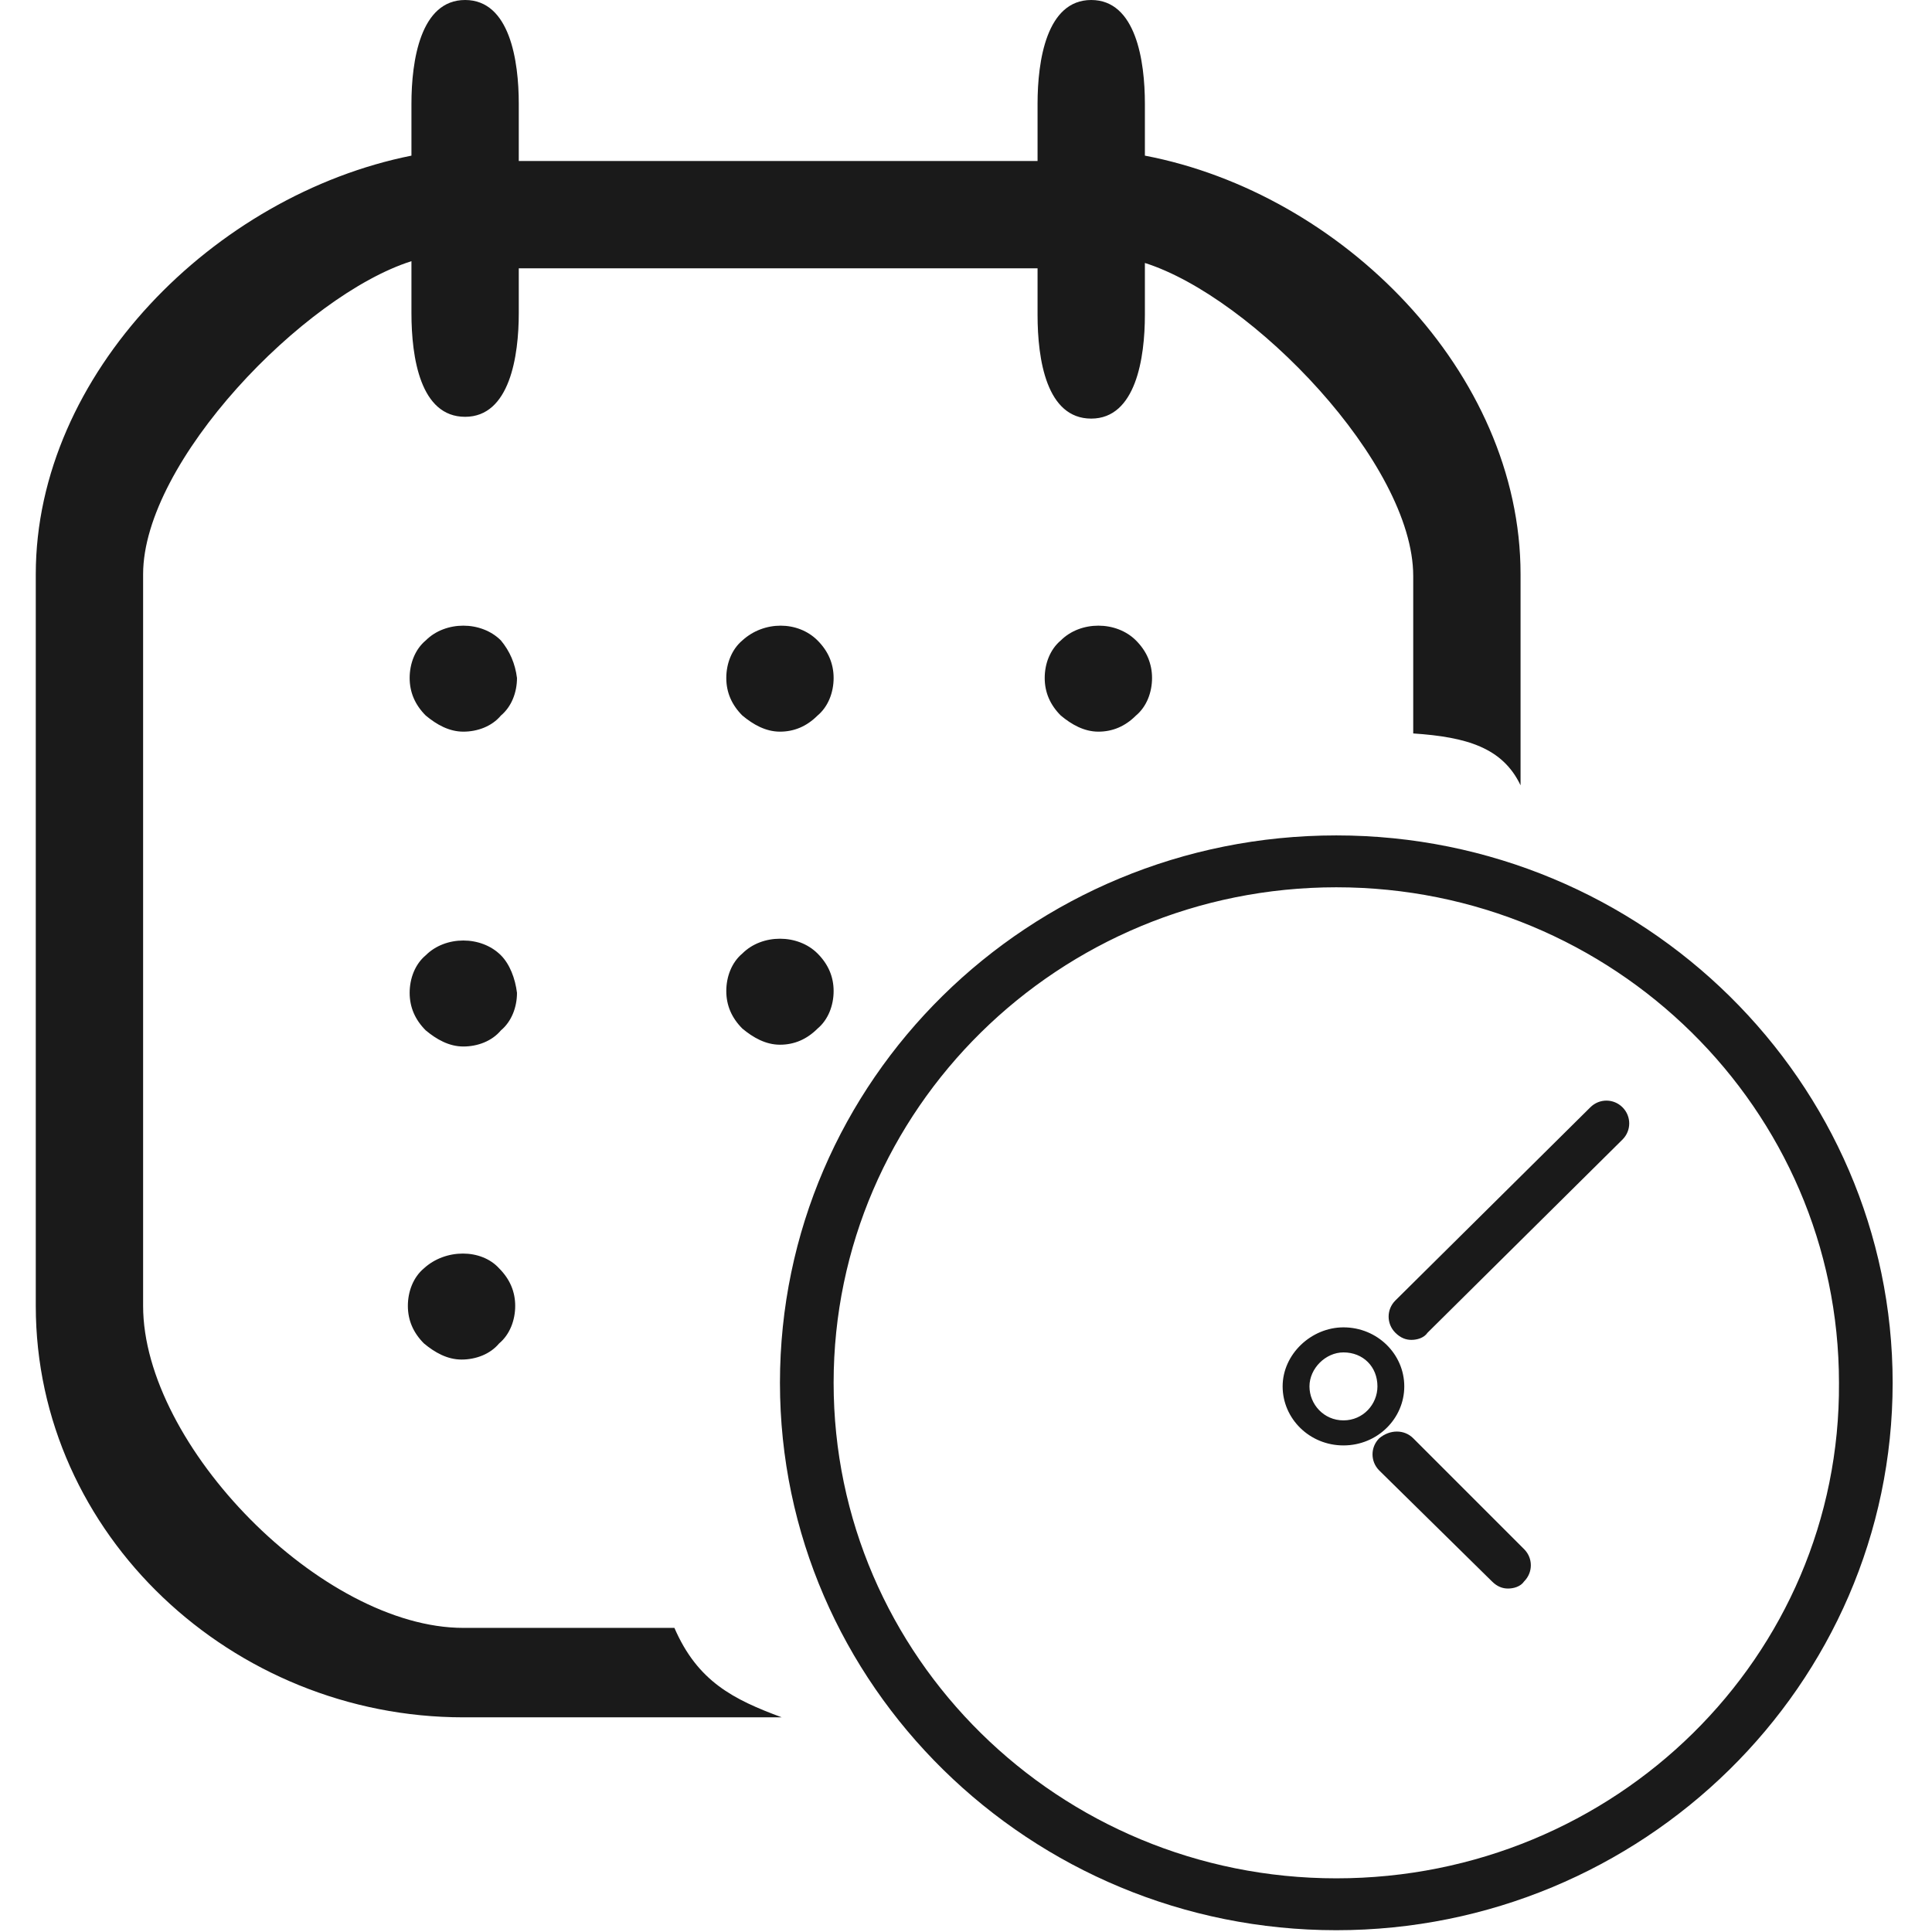
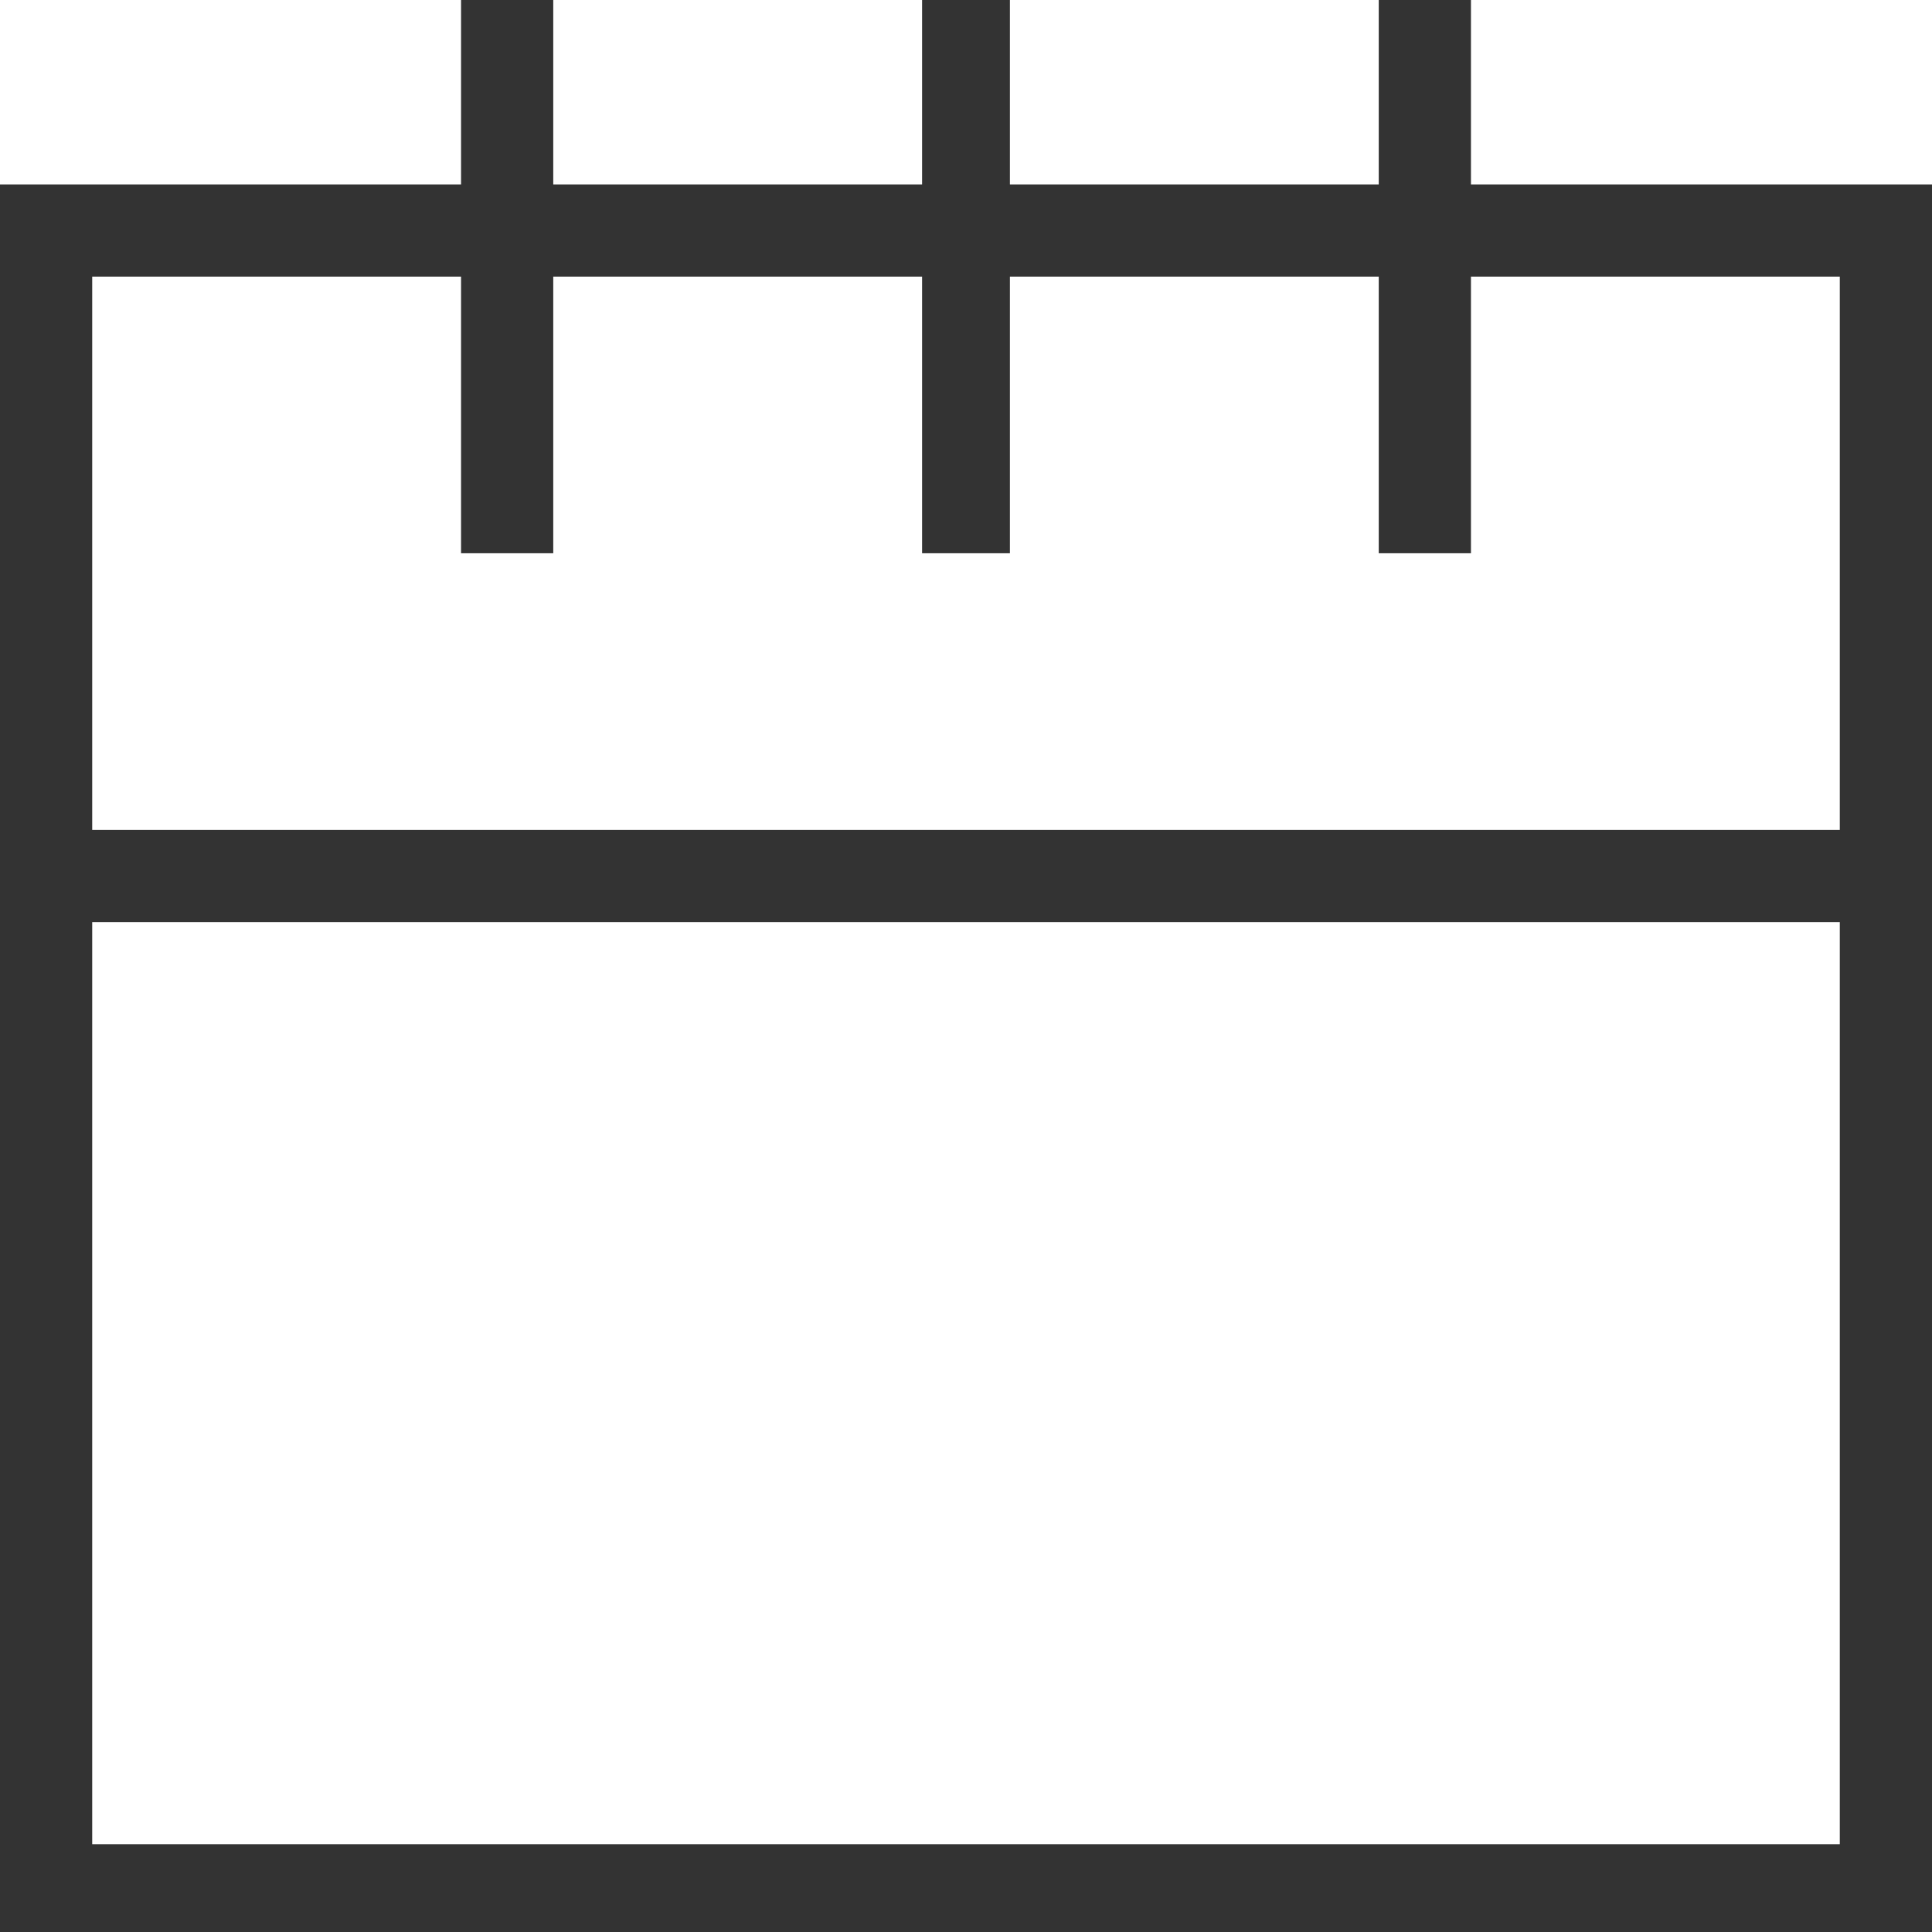
- <svg xmlns="http://www.w3.org/2000/svg" version="1.1" id="Слой_1" x="0px" y="0px" viewBox="0 0 108 108" style="enable-background:new 0 0 108 108;" xml:space="preserve">
+ <svg xmlns="http://www.w3.org/2000/svg" version="1.1" id="Слой_1" x="0px" y="0px" viewBox="0 0 44 44" style="enable-background:new 0 0 44 44;" xml:space="preserve">
  <style type="text/css">
- 	.st0{fill:#1A1A1A;}
+ 	.st0{fill:#333333;}
</style>
-   <g>
-     <g>
-       <path class="st0" d="M28,35.8c-1.1-1.1-3.1-1.1-4.2,0c-0.6,0.5-0.9,1.3-0.9,2.1c0,0.8,0.3,1.5,0.9,2.1c0.6,0.5,1.3,0.9,2.1,0.9    c0.8,0,1.6-0.3,2.1-0.9c0.6-0.5,0.9-1.3,0.9-2.1C28.8,37.1,28.5,36.4,28,35.8z M41.5,35.8c-0.6,0.5-0.9,1.3-0.9,2.1    c0,0.8,0.3,1.5,0.9,2.1c0.6,0.5,1.3,0.9,2.1,0.9c0.8,0,1.5-0.3,2.1-0.9c0.6-0.5,0.9-1.3,0.9-2.1c0-0.8-0.3-1.5-0.9-2.1    C44.6,34.7,42.7,34.7,41.5,35.8z M59.3,35.8c-0.6,0.5-0.9,1.3-0.9,2.1c0,0.8,0.3,1.5,0.9,2.1c0.6,0.5,1.3,0.9,2.1,0.9    c0.8,0,1.5-0.3,2.1-0.9c0.6-0.5,0.9-1.3,0.9-2.1c0-0.8-0.3-1.5-0.9-2.1C62.4,34.7,60.4,34.7,59.3,35.8z M28,53.4    c-1.1-1.1-3.1-1.1-4.2,0c-0.6,0.5-0.9,1.3-0.9,2.1c0,0.8,0.3,1.5,0.9,2.1c0.6,0.5,1.3,0.9,2.1,0.9c0.8,0,1.6-0.3,2.1-0.9    c0.6-0.5,0.9-1.3,0.9-2.1C28.8,54.7,28.5,53.9,28,53.4z M46.6,55.4c0-0.8-0.3-1.5-0.9-2.1c-1.1-1.1-3.1-1.1-4.2,0    c-0.6,0.5-0.9,1.3-0.9,2.1c0,0.8,0.3,1.5,0.9,2.1c0.6,0.5,1.3,0.9,2.1,0.9c0.8,0,1.5-0.3,2.1-0.9C46.3,57,46.6,56.2,46.6,55.4z     M23.7,70.9c-0.6,0.5-0.9,1.3-0.9,2.1c0,0.8,0.3,1.5,0.9,2.1c0.6,0.5,1.3,0.9,2.1,0.9c0.8,0,1.6-0.3,2.1-0.9    c0.6-0.5,0.9-1.3,0.9-2.1c0-0.8-0.3-1.5-0.9-2.1C26.9,69.8,24.9,69.8,23.7,70.9z M37.7,91H25.9C18,91,8,80.8,8,73V32.1    c0-6.3,9-15.6,15-17.5v2.9c0,2.5,0.5,5.8,3,5.8c2.5,0,3-3.4,3-5.8V15h29v2.6c0,2.5,0.5,5.8,3,5.8c2.5,0,3-3.4,3-5.8v-2.9    c6,1.9,15,11.2,15,17.5v8.8c3,0.2,5,0.8,6,2.9V32.1c0-11.3-10-21.3-21-23.4V5.8C64,3.4,63.5,0,61,0c-2.5,0-3,3.4-3,5.8V9H29V5.8    C29,3.4,28.5,0,26,0c-2.5,0-3,3.4-3,5.8v2.9C12,10.9,2,20.9,2,32.1V73c0,12.8,11,23,23.9,23h17.8C41,95,39,94,37.7,91z M74.7,46.7    c-17.2,0-31.1,13.7-31.1,30.6c0,16.9,14,30.6,31.1,30.6c17.1,0,31.1-13.7,31.1-30.6C105.8,60.5,91.9,46.7,74.7,46.7z M74.7,105    c-15.5,0-28.1-12.4-28.1-27.7c0-15.3,12.6-27.7,28.1-27.7c15.5,0,28.1,12.4,28.1,27.7C102.9,92.6,90.3,105,74.7,105z M78.5,77.5    c0-1.8-1.5-3.3-3.4-3.3c-1.8,0-3.4,1.5-3.4,3.3c0,1.8,1.5,3.3,3.4,3.3C77,80.8,78.5,79.3,78.5,77.5z M75.1,79.4    c-1.1,0-1.9-0.9-1.9-1.9c0-1,0.9-1.9,1.9-1.9c1.1,0,1.9,0.8,1.9,1.9C77,78.5,76.2,79.4,75.1,79.4z M88.9,61.9L78,72.7    c-0.5,0.5-0.5,1.3,0,1.8c0.3,0.3,0.6,0.4,0.9,0.4c0.3,0,0.7-0.1,0.9-0.4l10.9-10.8c0.5-0.5,0.5-1.3,0-1.8    C90.2,61.4,89.4,61.4,88.9,61.9z M79,80.4c-0.5-0.5-1.3-0.5-1.9,0c-0.5,0.5-0.5,1.3,0,1.8l6.3,6.2c0.3,0.3,0.6,0.4,0.9,0.4    c0.3,0,0.7-0.1,0.9-0.4c0.5-0.5,0.5-1.3,0-1.8L79,80.4z" />
-     </g>
-   </g>
+   <path class="st0" d="M33.5,4.2V0h-2.1v4.2H23V0H21v4.2h-8.4V0h-2.1v4.2H0V44h44V4.2H33.5z M10.5,6.3v6.3h2.1V6.3H21v6.3H23V6.3h8.4  v6.3h2.1V6.3h8.4v12.6H2.1V6.3H10.5z M2.1,41.9V21h39.8v21H2.1z" />
</svg>
